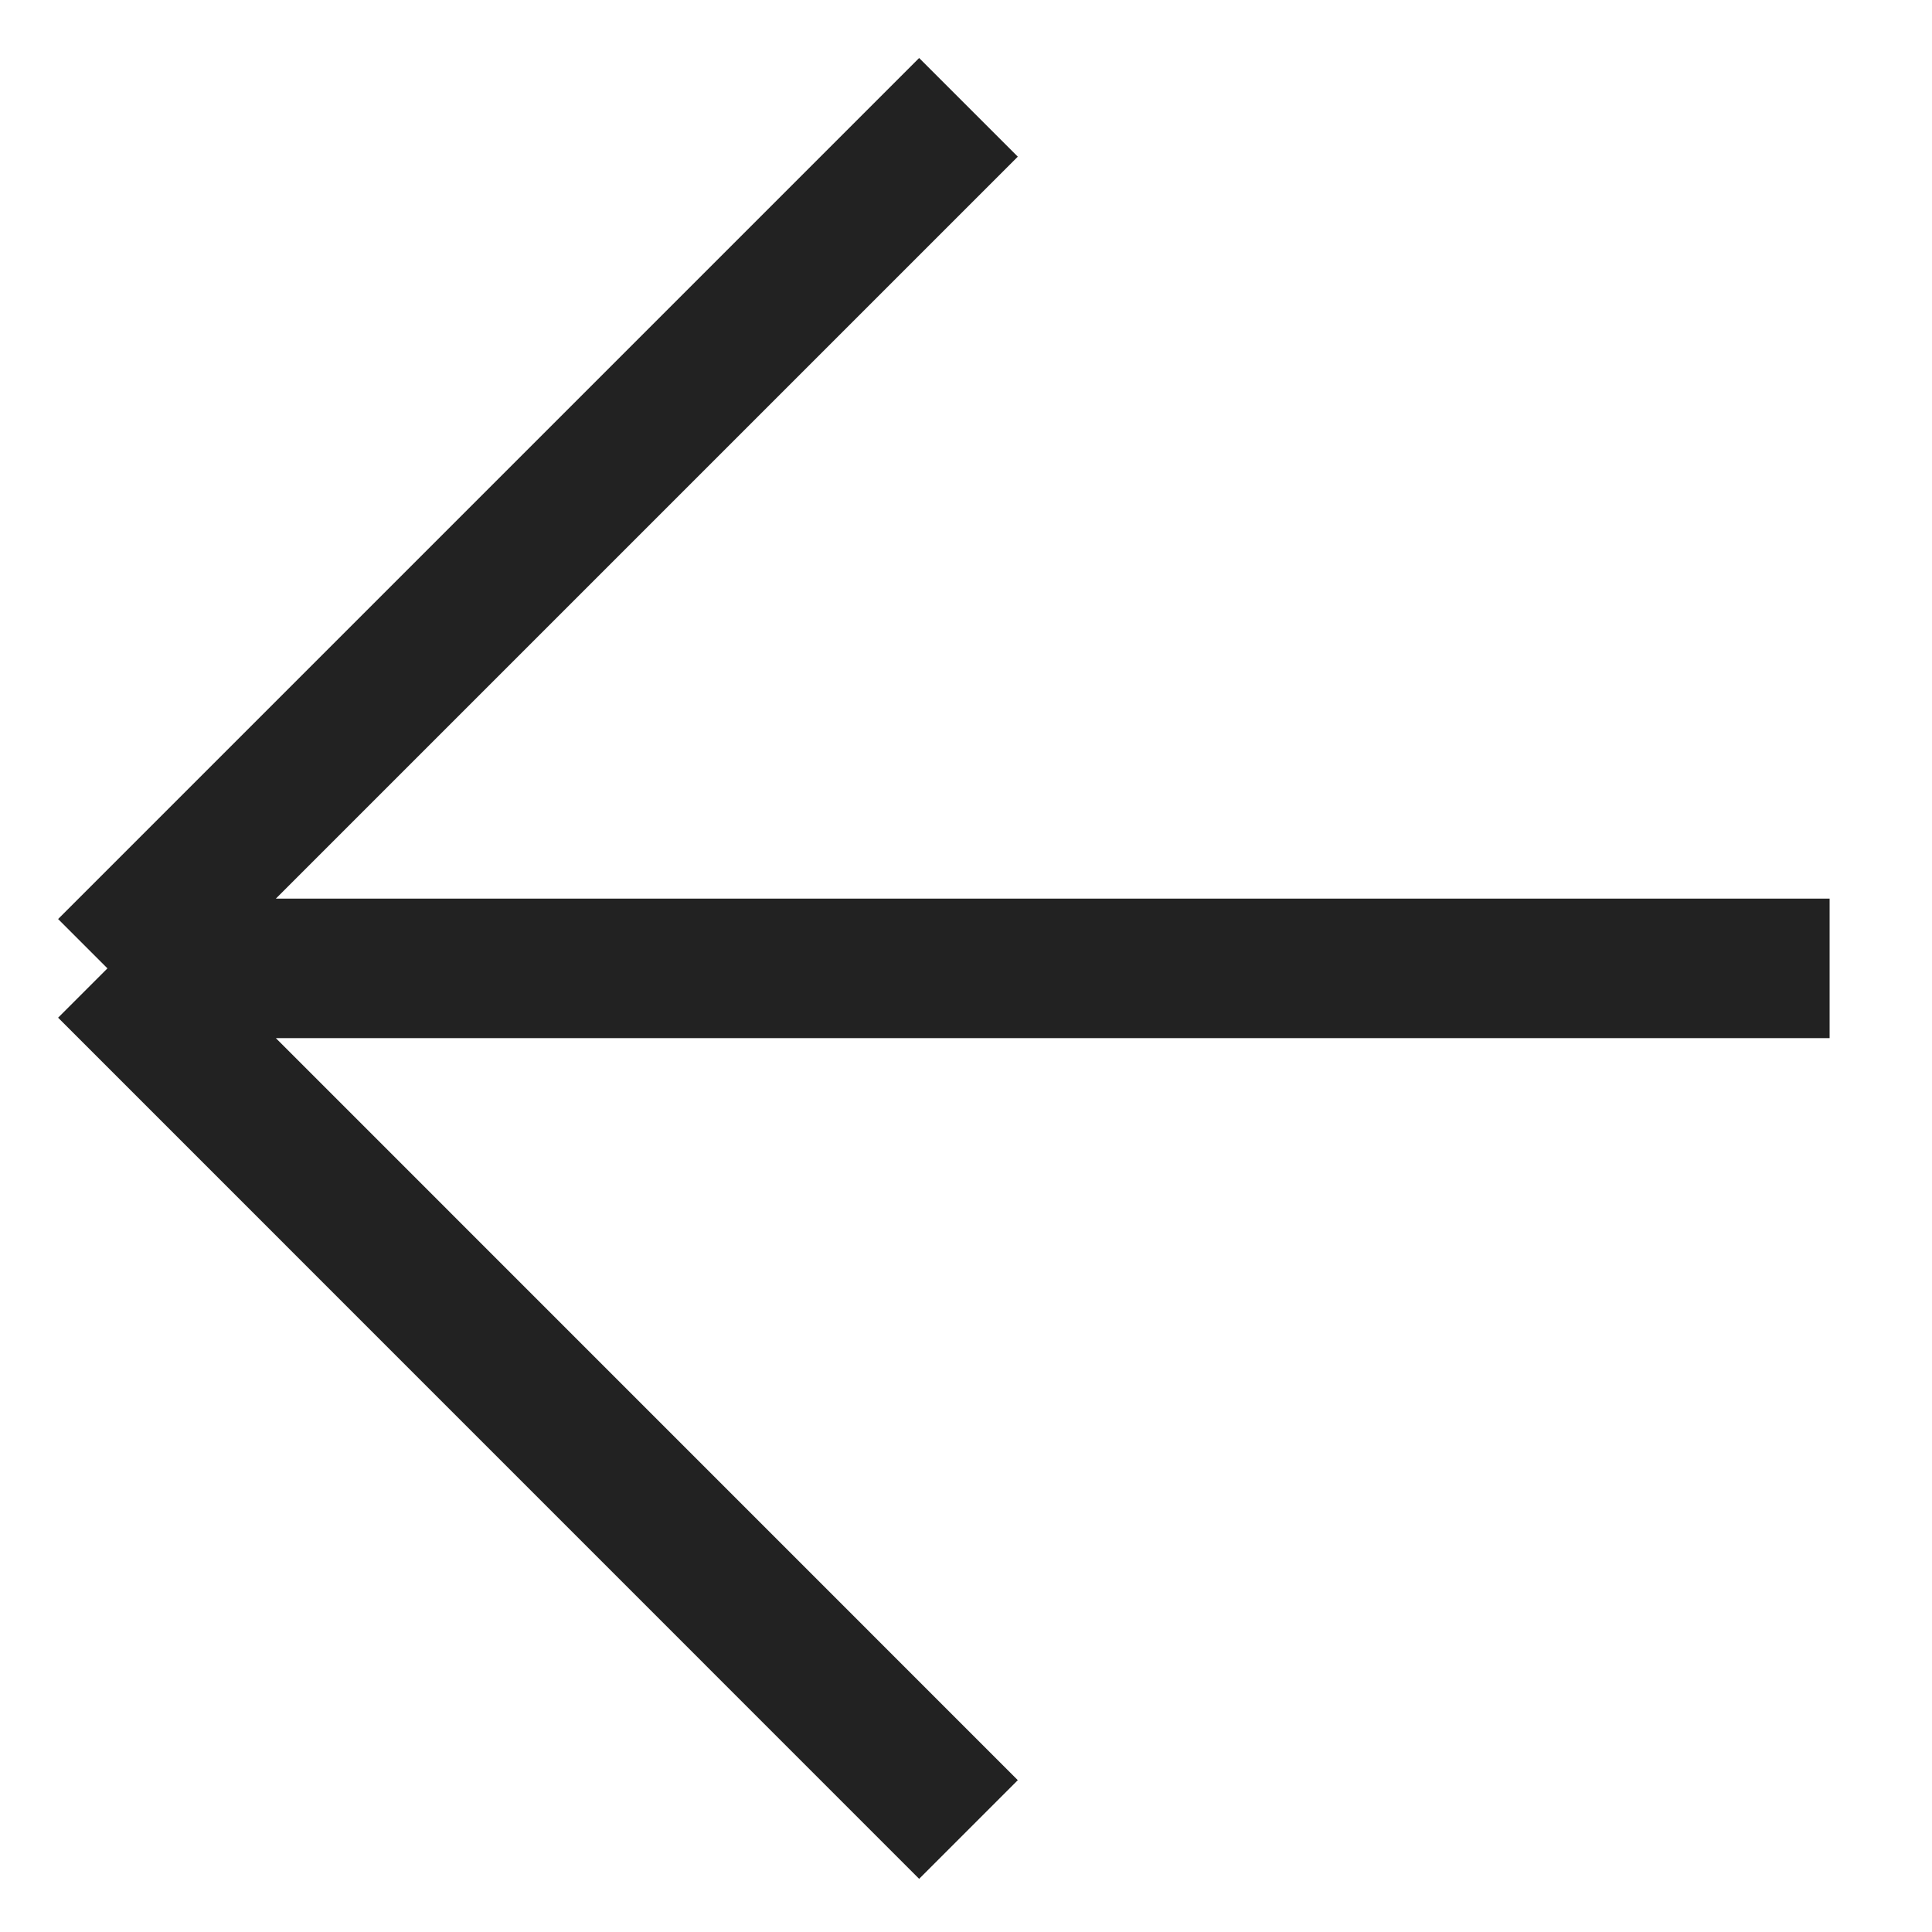
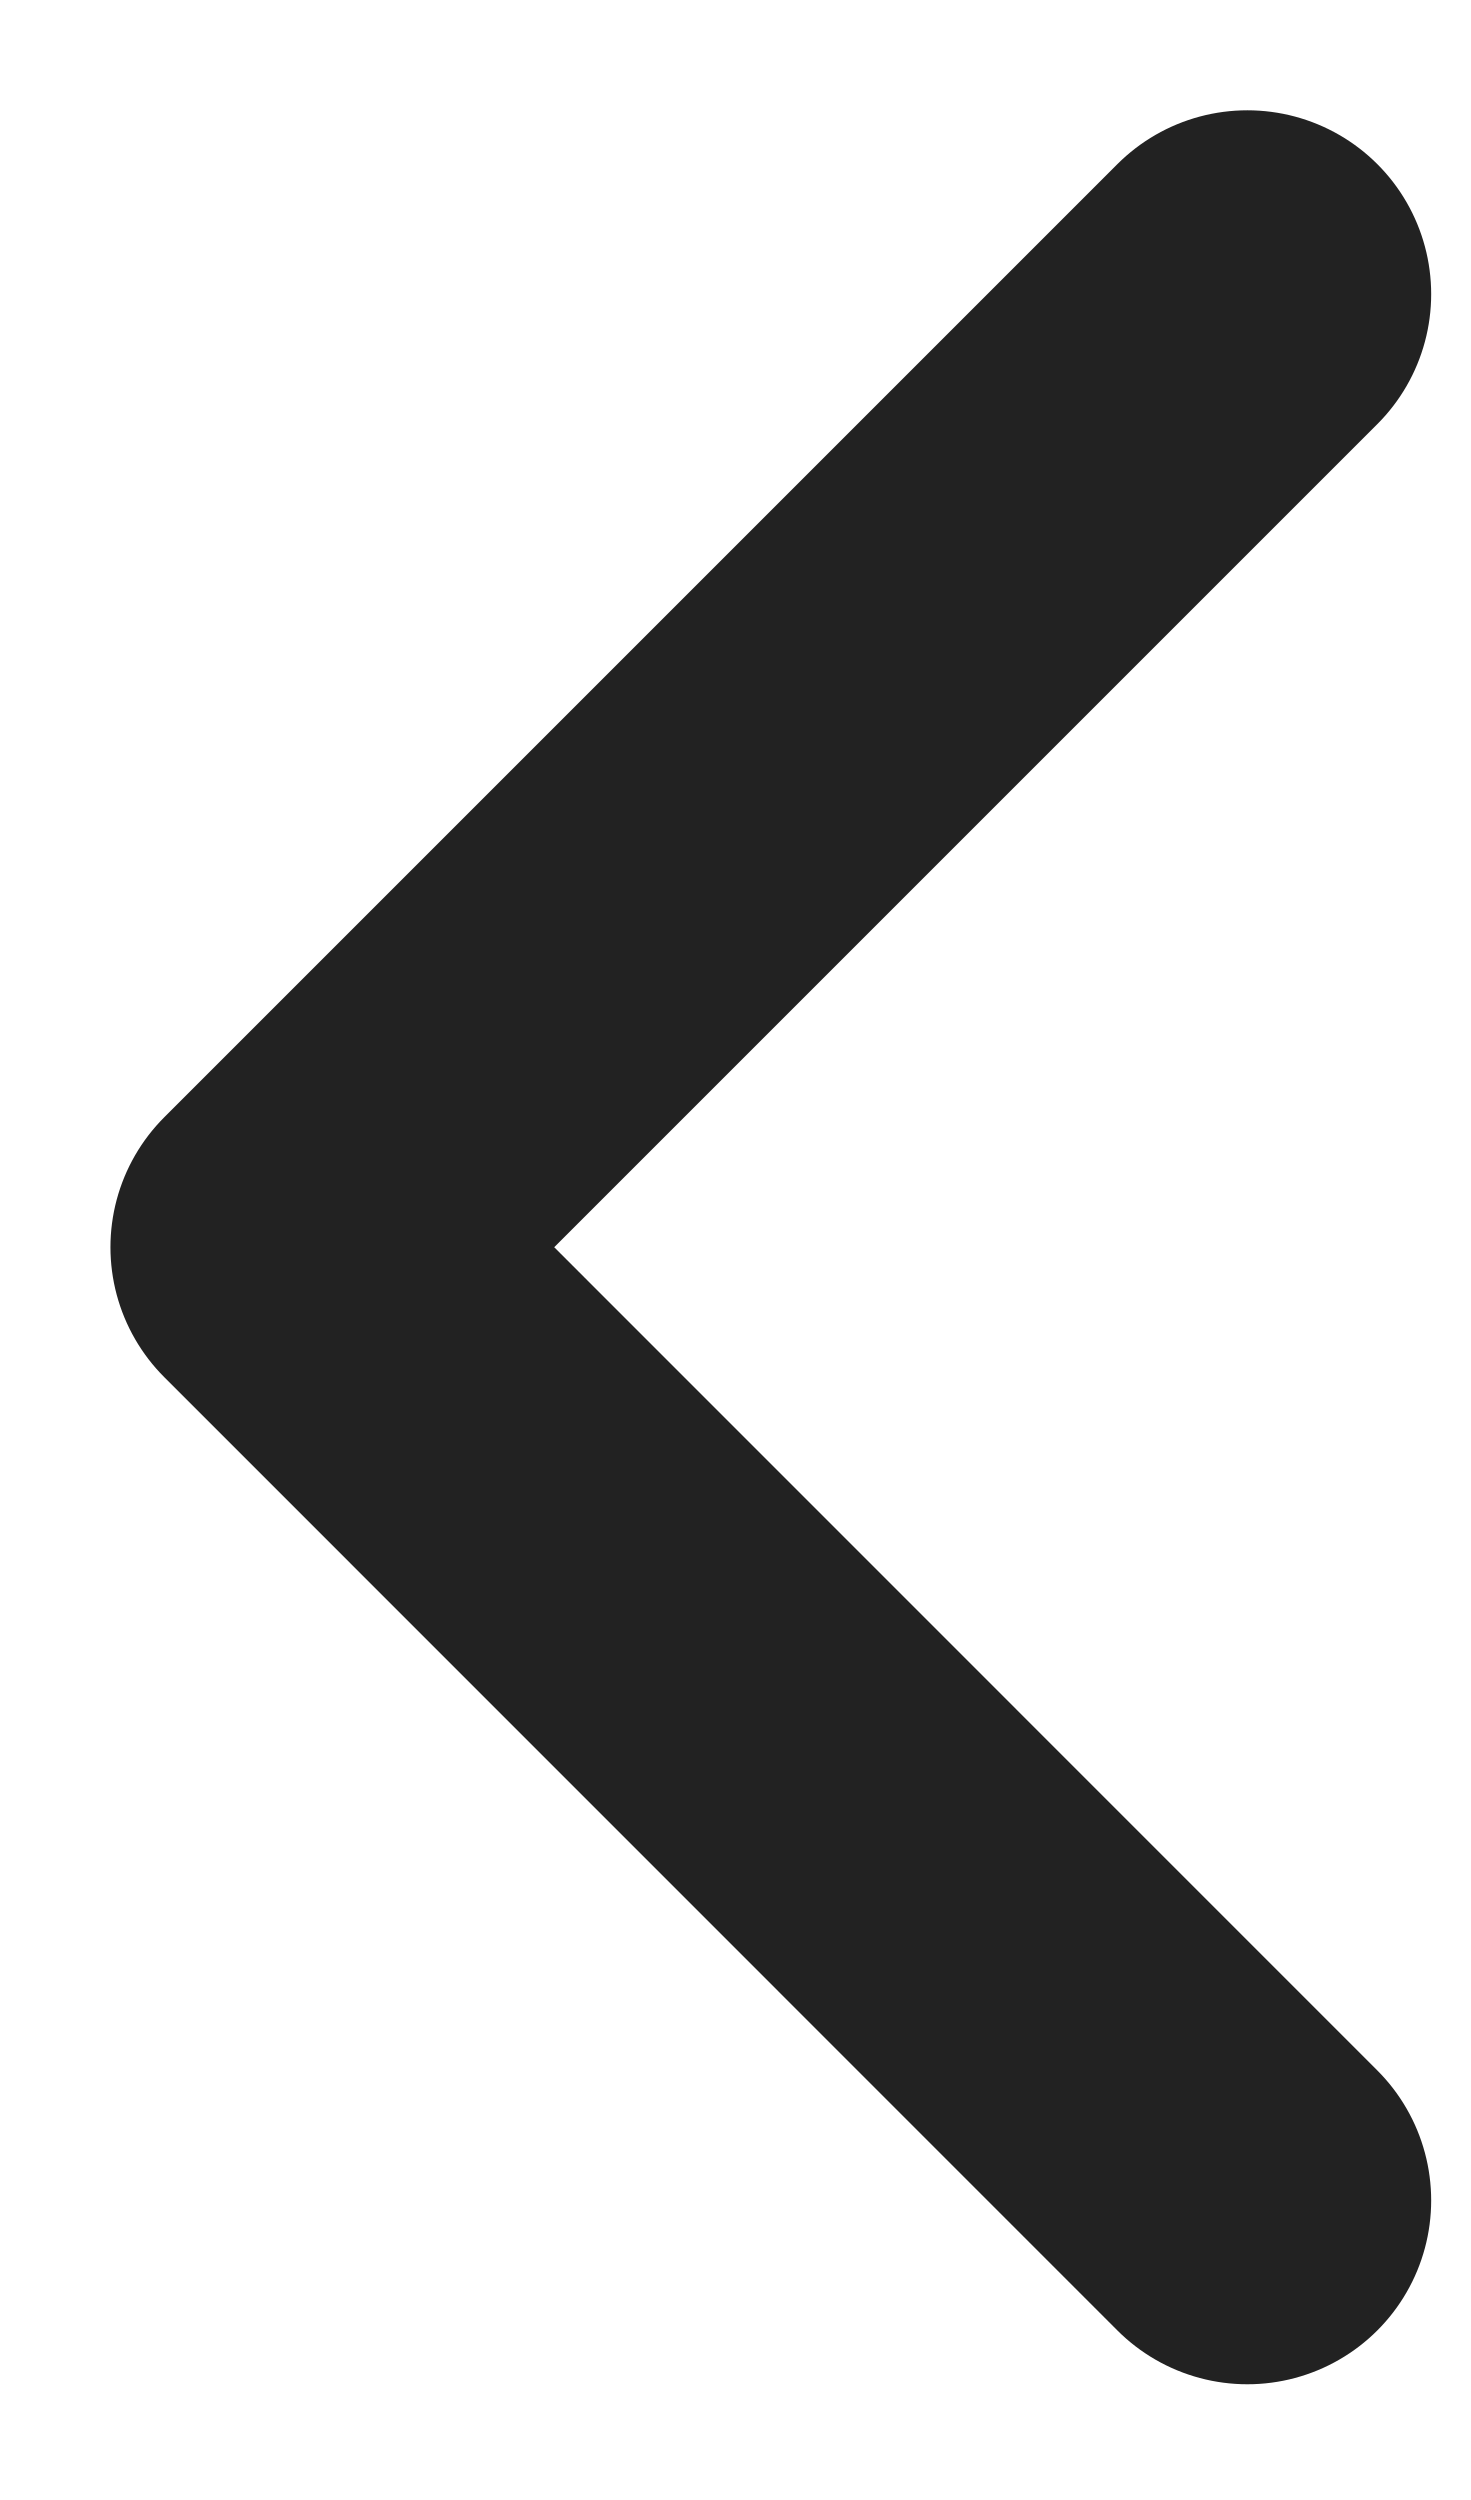
- <svg xmlns="http://www.w3.org/2000/svg" width="18" height="18" viewBox="0 0 18 18" fill="none">
-   <path d="M17.046 9.022H1.001M1.001 9.022L9.023 17.045M1.001 9.022L9.023 1" stroke="#222222" stroke-width="1.3" />
+ <svg xmlns="http://www.w3.org/2000/svg" width="10" height="17" viewBox="0 0 10 17" fill="none">
+   <path d="M8.482 14.963L2.001 8.481L8.482 2" stroke="#222222" stroke-width="2.5" stroke-miterlimit="10" stroke-linecap="round" stroke-linejoin="round" />
</svg>
